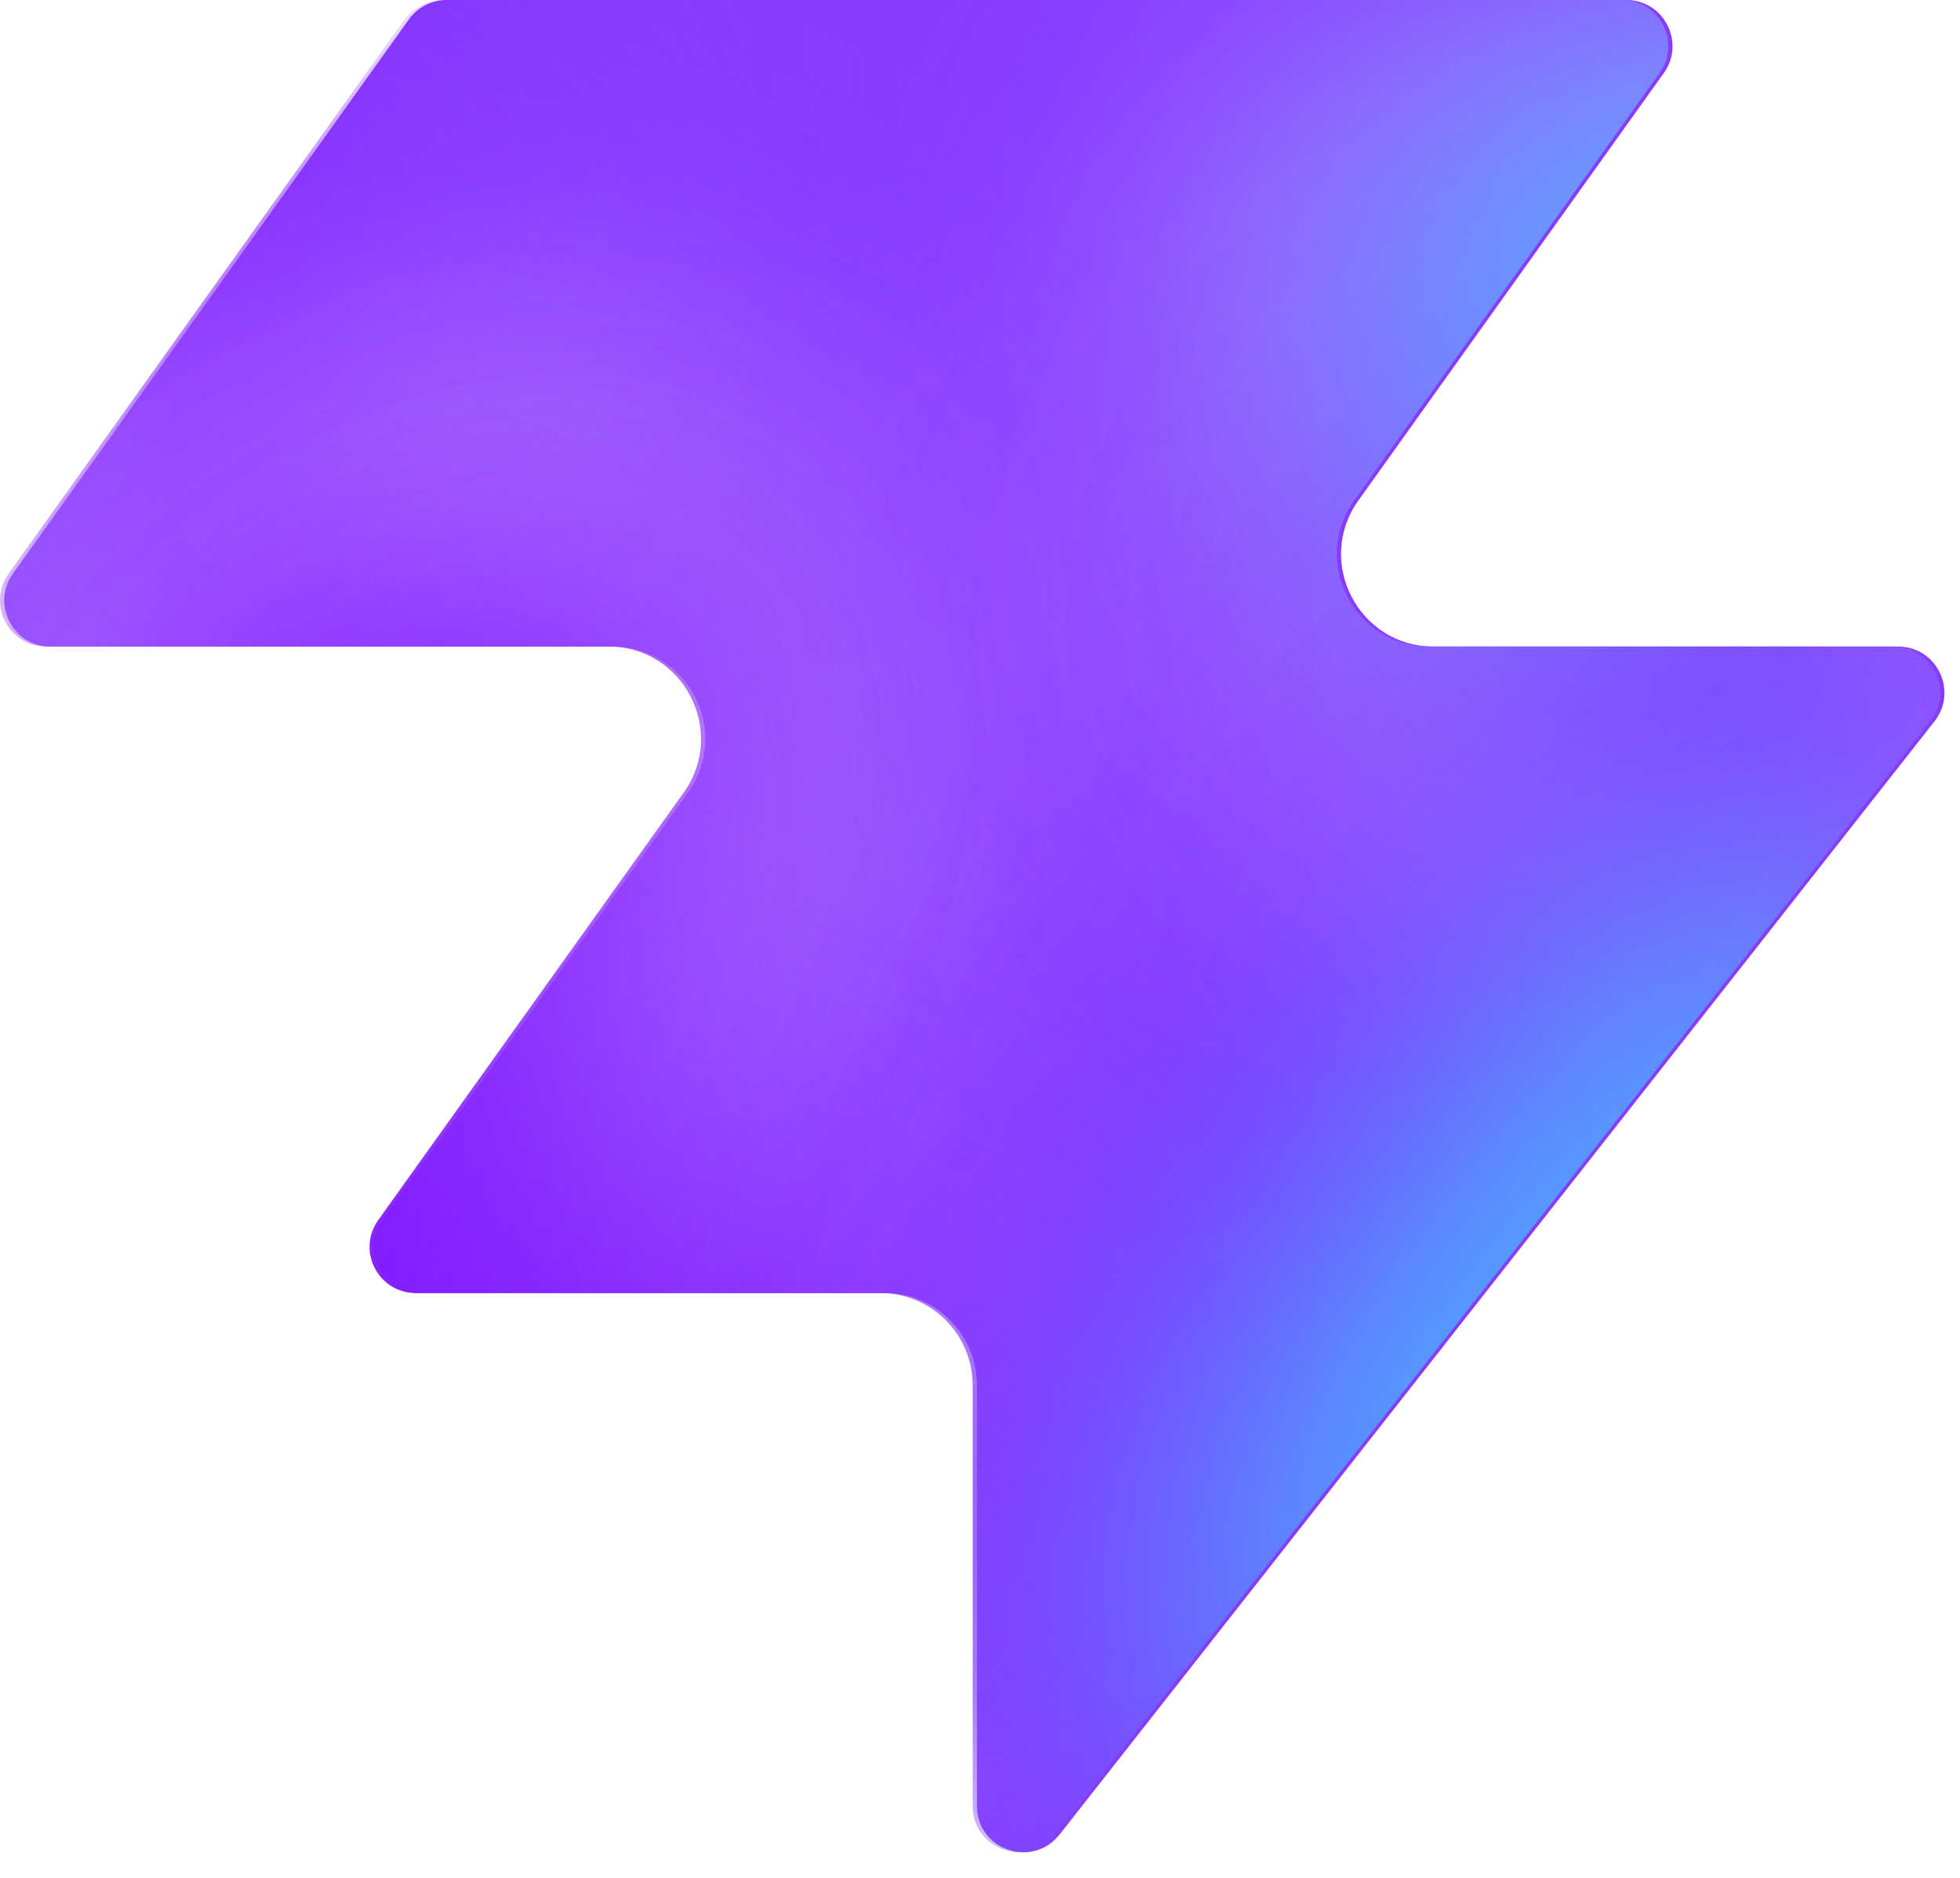
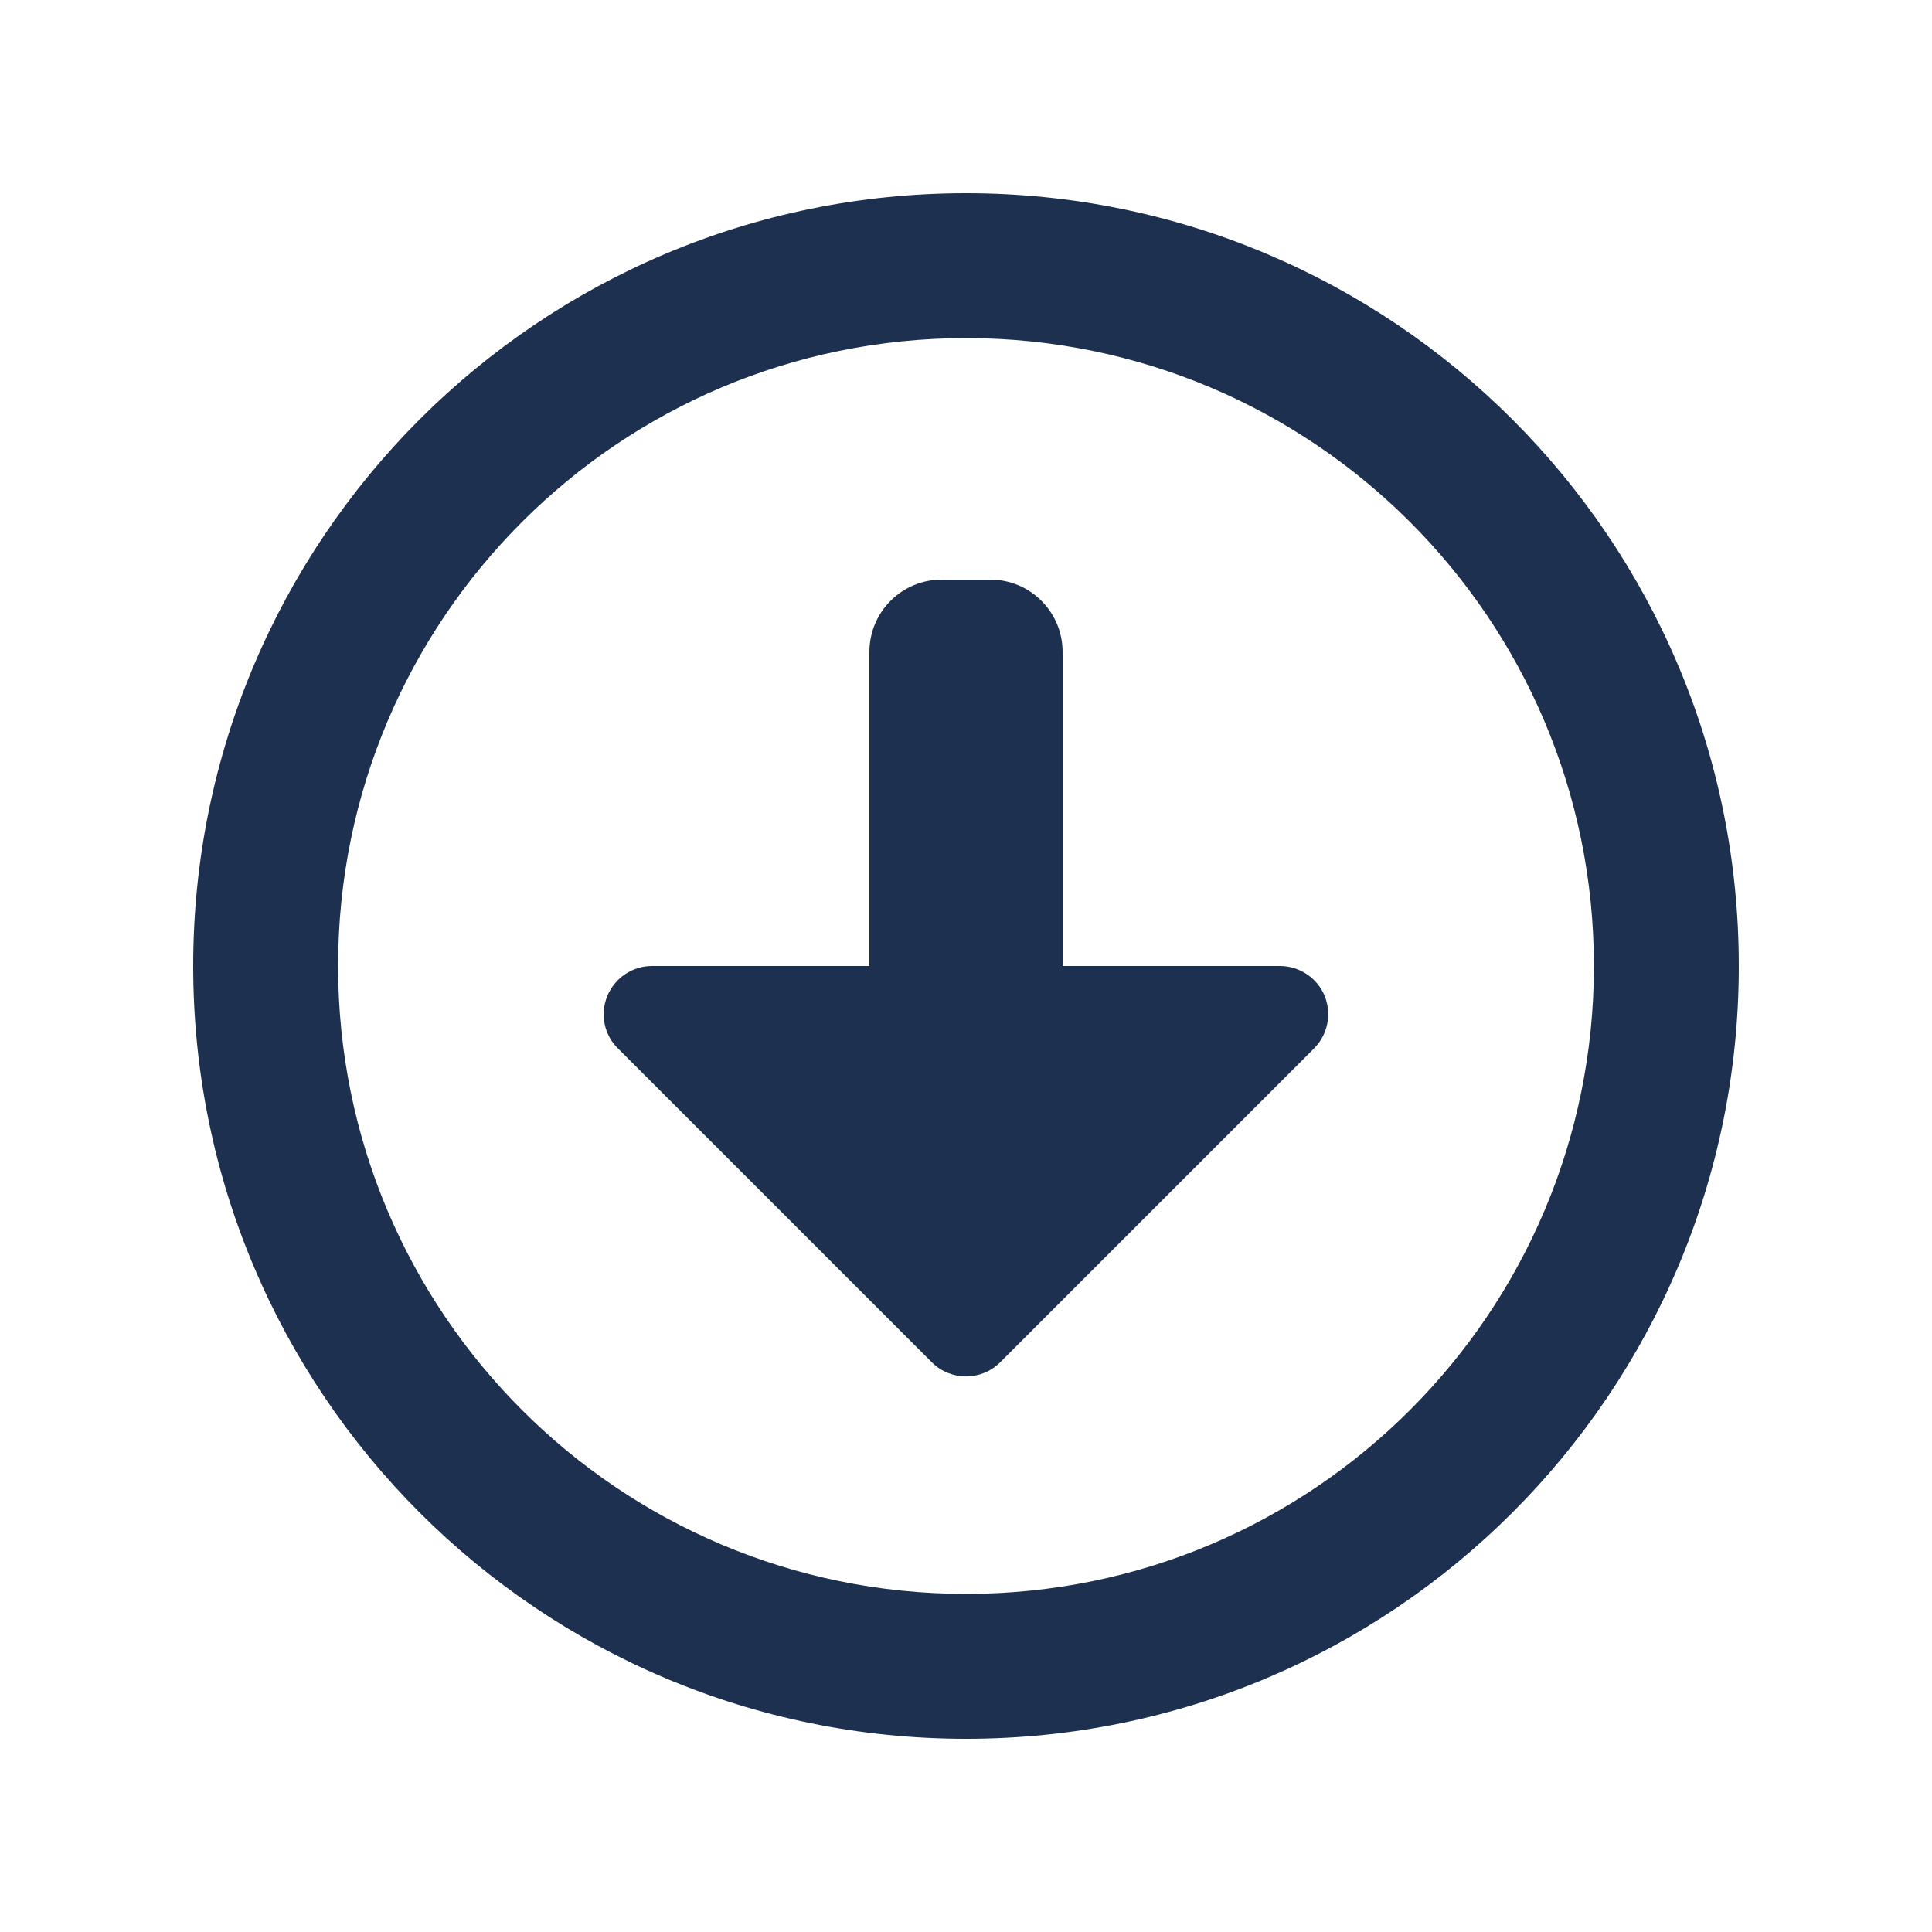
- <svg xmlns="http://www.w3.org/2000/svg" width="48" height="46" fill="none" viewBox="0 0 48 46">
-   <path fill="#863bff" d="M25.946 44.938c-.664.845-2.021.375-2.021-.698V33.937a2.26 2.26 0 0 0-2.262-2.262H10.287c-.92 0-1.456-1.04-.92-1.788l7.48-10.471c1.07-1.497 0-3.578-1.842-3.578H1.237c-.92 0-1.456-1.04-.92-1.788L10.013.474c.214-.297.556-.474.92-.474h28.894c.92 0 1.456 1.04.92 1.788l-7.48 10.471c-1.07 1.498 0 3.579 1.842 3.579h11.377c.943 0 1.473 1.088.89 1.83L25.947 44.94z" style="fill:#863bff;fill:color(display-p3 .525 .23 1);fill-opacity:1" />
-   <mask id="a" width="48" height="46" x="0" y="0" maskUnits="userSpaceOnUse" style="mask-type:alpha">
-     <path fill="#000" d="M25.842 44.938c-.664.844-2.021.375-2.021-.698V33.937a2.26 2.26 0 0 0-2.262-2.262H10.183c-.92 0-1.456-1.04-.92-1.788l7.48-10.471c1.07-1.498 0-3.579-1.842-3.579H1.133c-.92 0-1.456-1.04-.92-1.787L9.91.473c.214-.297.556-.474.92-.474h28.894c.92 0 1.456 1.04.92 1.788l-7.48 10.471c-1.07 1.498 0 3.578 1.842 3.578h11.377c.943 0 1.473 1.088.89 1.832L25.843 44.94z" style="fill:#000;fill-opacity:1" />
-   </mask>
-   <g mask="url(#a)">
-     <g filter="url(#b)">
-       <ellipse cx="5.508" cy="14.704" fill="#ede6ff" rx="5.508" ry="14.704" style="fill:#ede6ff;fill:color(display-p3 .927 .903 1);fill-opacity:1" transform="matrix(.00324 1 1 -.00324 -4.47 31.516)" />
-     </g>
-     <g filter="url(#c)">
-       <ellipse cx="10.399" cy="29.851" fill="#ede6ff" rx="10.399" ry="29.851" style="fill:#ede6ff;fill:color(display-p3 .927 .903 1);fill-opacity:1" transform="matrix(.00324 1 1 -.00324 -39.328 7.883)" />
-     </g>
-     <g filter="url(#d)">
-       <ellipse cx="5.508" cy="30.487" fill="#7e14ff" rx="5.508" ry="30.487" style="fill:#7e14ff;fill:color(display-p3 .492 .077 1);fill-opacity:1" transform="rotate(89.814 -25.913 -14.639)scale(1 -1)" />
-     </g>
-     <g filter="url(#e)">
-       <ellipse cx="5.508" cy="30.599" fill="#7e14ff" rx="5.508" ry="30.599" style="fill:#7e14ff;fill:color(display-p3 .492 .077 1);fill-opacity:1" transform="rotate(89.814 -32.644 -3.334)scale(1 -1)" />
-     </g>
-     <g filter="url(#f)">
-       <ellipse cx="5.508" cy="30.599" fill="#7e14ff" rx="5.508" ry="30.599" style="fill:#7e14ff;fill:color(display-p3 .492 .077 1);fill-opacity:1" transform="matrix(.00324 1 1 -.00324 -34.34 30.47)" />
-     </g>
-     <g filter="url(#g)">
-       <ellipse cx="14.072" cy="22.078" fill="#ede6ff" rx="14.072" ry="22.078" style="fill:#ede6ff;fill:color(display-p3 .927 .903 1);fill-opacity:1" transform="rotate(93.35 24.506 48.493)scale(-1 1)" />
-     </g>
-     <g filter="url(#h)">
-       <ellipse cx="3.47" cy="21.501" fill="#7e14ff" rx="3.47" ry="21.501" style="fill:#7e14ff;fill:color(display-p3 .492 .077 1);fill-opacity:1" transform="rotate(89.009 28.708 47.59)scale(-1 1)" />
-     </g>
-     <g filter="url(#i)">
-       <ellipse cx="3.47" cy="21.501" fill="#7e14ff" rx="3.47" ry="21.501" style="fill:#7e14ff;fill:color(display-p3 .492 .077 1);fill-opacity:1" transform="rotate(89.009 28.708 47.59)scale(-1 1)" />
-     </g>
-     <g filter="url(#j)">
-       <ellipse cx=".387" cy="8.972" fill="#7e14ff" rx="4.407" ry="29.108" style="fill:#7e14ff;fill:color(display-p3 .492 .077 1);fill-opacity:1" transform="rotate(39.51 .387 8.972)" />
-     </g>
-     <g filter="url(#k)">
-       <ellipse cx="47.523" cy="-6.092" fill="#7e14ff" rx="4.407" ry="29.108" style="fill:#7e14ff;fill:color(display-p3 .492 .077 1);fill-opacity:1" transform="rotate(37.892 47.523 -6.092)" />
-     </g>
-     <g filter="url(#l)">
-       <ellipse cx="41.412" cy="6.333" fill="#47bfff" rx="5.971" ry="9.665" style="fill:#47bfff;fill:color(display-p3 .28 .748 1);fill-opacity:1" transform="rotate(37.892 41.412 6.333)" />
-     </g>
-     <g filter="url(#m)">
-       <ellipse cx="-1.879" cy="38.332" fill="#7e14ff" rx="4.407" ry="29.108" style="fill:#7e14ff;fill:color(display-p3 .492 .077 1);fill-opacity:1" transform="rotate(37.892 -1.88 38.332)" />
-     </g>
-     <g filter="url(#n)">
-       <ellipse cx="-1.879" cy="38.332" fill="#7e14ff" rx="4.407" ry="29.108" style="fill:#7e14ff;fill:color(display-p3 .492 .077 1);fill-opacity:1" transform="rotate(37.892 -1.88 38.332)" />
-     </g>
-     <g filter="url(#o)">
-       <ellipse cx="35.651" cy="29.907" fill="#7e14ff" rx="4.407" ry="29.108" style="fill:#7e14ff;fill:color(display-p3 .492 .077 1);fill-opacity:1" transform="rotate(37.892 35.651 29.907)" />
-     </g>
-     <g filter="url(#p)">
-       <ellipse cx="38.418" cy="32.4" fill="#47bfff" rx="5.971" ry="15.297" style="fill:#47bfff;fill:color(display-p3 .28 .748 1);fill-opacity:1" transform="rotate(37.892 38.418 32.4)" />
-     </g>
-   </g>
-   <defs>
-     <filter id="b" width="60.045" height="41.654" x="-19.77" y="16.149" color-interpolation-filters="sRGB" filterUnits="userSpaceOnUse">
-       <feFlood flood-opacity="0" result="BackgroundImageFix" />
-       <feBlend in="SourceGraphic" in2="BackgroundImageFix" result="shape" />
-       <feGaussianBlur result="effect1_foregroundBlur_2002_17158" stdDeviation="7.659" />
-     </filter>
-     <filter id="c" width="90.34" height="51.437" x="-54.613" y="-7.533" color-interpolation-filters="sRGB" filterUnits="userSpaceOnUse">
-       <feFlood flood-opacity="0" result="BackgroundImageFix" />
-       <feBlend in="SourceGraphic" in2="BackgroundImageFix" result="shape" />
-       <feGaussianBlur result="effect1_foregroundBlur_2002_17158" stdDeviation="7.659" />
-     </filter>
-     <filter id="d" width="79.355" height="29.4" x="-49.64" y="2.03" color-interpolation-filters="sRGB" filterUnits="userSpaceOnUse">
-       <feFlood flood-opacity="0" result="BackgroundImageFix" />
-       <feBlend in="SourceGraphic" in2="BackgroundImageFix" result="shape" />
-       <feGaussianBlur result="effect1_foregroundBlur_2002_17158" stdDeviation="4.596" />
-     </filter>
-     <filter id="e" width="79.579" height="29.4" x="-45.045" y="20.029" color-interpolation-filters="sRGB" filterUnits="userSpaceOnUse">
-       <feFlood flood-opacity="0" result="BackgroundImageFix" />
-       <feBlend in="SourceGraphic" in2="BackgroundImageFix" result="shape" />
-       <feGaussianBlur result="effect1_foregroundBlur_2002_17158" stdDeviation="4.596" />
-     </filter>
-     <filter id="f" width="79.579" height="29.4" x="-43.513" y="21.178" color-interpolation-filters="sRGB" filterUnits="userSpaceOnUse">
-       <feFlood flood-opacity="0" result="BackgroundImageFix" />
-       <feBlend in="SourceGraphic" in2="BackgroundImageFix" result="shape" />
-       <feGaussianBlur result="effect1_foregroundBlur_2002_17158" stdDeviation="4.596" />
-     </filter>
-     <filter id="g" width="74.749" height="58.852" x="15.756" y="-17.901" color-interpolation-filters="sRGB" filterUnits="userSpaceOnUse">
-       <feFlood flood-opacity="0" result="BackgroundImageFix" />
-       <feBlend in="SourceGraphic" in2="BackgroundImageFix" result="shape" />
-       <feGaussianBlur result="effect1_foregroundBlur_2002_17158" stdDeviation="7.659" />
-     </filter>
-     <filter id="h" width="61.377" height="25.362" x="23.548" y="2.284" color-interpolation-filters="sRGB" filterUnits="userSpaceOnUse">
-       <feFlood flood-opacity="0" result="BackgroundImageFix" />
-       <feBlend in="SourceGraphic" in2="BackgroundImageFix" result="shape" />
-       <feGaussianBlur result="effect1_foregroundBlur_2002_17158" stdDeviation="4.596" />
-     </filter>
-     <filter id="i" width="61.377" height="25.362" x="23.548" y="2.284" color-interpolation-filters="sRGB" filterUnits="userSpaceOnUse">
-       <feFlood flood-opacity="0" result="BackgroundImageFix" />
-       <feBlend in="SourceGraphic" in2="BackgroundImageFix" result="shape" />
-       <feGaussianBlur result="effect1_foregroundBlur_2002_17158" stdDeviation="4.596" />
-     </filter>
-     <filter id="j" width="56.045" height="63.649" x="-27.636" y="-22.853" color-interpolation-filters="sRGB" filterUnits="userSpaceOnUse">
-       <feFlood flood-opacity="0" result="BackgroundImageFix" />
-       <feBlend in="SourceGraphic" in2="BackgroundImageFix" result="shape" />
-       <feGaussianBlur result="effect1_foregroundBlur_2002_17158" stdDeviation="4.596" />
-     </filter>
-     <filter id="k" width="54.814" height="64.646" x="20.116" y="-38.415" color-interpolation-filters="sRGB" filterUnits="userSpaceOnUse">
-       <feFlood flood-opacity="0" result="BackgroundImageFix" />
-       <feBlend in="SourceGraphic" in2="BackgroundImageFix" result="shape" />
-       <feGaussianBlur result="effect1_foregroundBlur_2002_17158" stdDeviation="4.596" />
-     </filter>
-     <filter id="l" width="33.541" height="35.313" x="24.641" y="-11.323" color-interpolation-filters="sRGB" filterUnits="userSpaceOnUse">
-       <feFlood flood-opacity="0" result="BackgroundImageFix" />
-       <feBlend in="SourceGraphic" in2="BackgroundImageFix" result="shape" />
-       <feGaussianBlur result="effect1_foregroundBlur_2002_17158" stdDeviation="4.596" />
-     </filter>
-     <filter id="m" width="54.814" height="64.646" x="-29.286" y="6.009" color-interpolation-filters="sRGB" filterUnits="userSpaceOnUse">
-       <feFlood flood-opacity="0" result="BackgroundImageFix" />
-       <feBlend in="SourceGraphic" in2="BackgroundImageFix" result="shape" />
-       <feGaussianBlur result="effect1_foregroundBlur_2002_17158" stdDeviation="4.596" />
-     </filter>
-     <filter id="n" width="54.814" height="64.646" x="-29.286" y="6.009" color-interpolation-filters="sRGB" filterUnits="userSpaceOnUse">
-       <feFlood flood-opacity="0" result="BackgroundImageFix" />
-       <feBlend in="SourceGraphic" in2="BackgroundImageFix" result="shape" />
-       <feGaussianBlur result="effect1_foregroundBlur_2002_17158" stdDeviation="4.596" />
-     </filter>
-     <filter id="o" width="54.814" height="64.646" x="8.244" y="-2.416" color-interpolation-filters="sRGB" filterUnits="userSpaceOnUse">
-       <feFlood flood-opacity="0" result="BackgroundImageFix" />
-       <feBlend in="SourceGraphic" in2="BackgroundImageFix" result="shape" />
-       <feGaussianBlur result="effect1_foregroundBlur_2002_17158" stdDeviation="4.596" />
-     </filter>
-     <filter id="p" width="39.409" height="43.623" x="18.713" y="10.588" color-interpolation-filters="sRGB" filterUnits="userSpaceOnUse">
-       <feFlood flood-opacity="0" result="BackgroundImageFix" />
-       <feBlend in="SourceGraphic" in2="BackgroundImageFix" result="shape" />
-       <feGaussianBlur result="effect1_foregroundBlur_2002_17158" stdDeviation="4.596" />
-     </filter>
-   </defs>
+ <svg xmlns="http://www.w3.org/2000/svg" viewBox="0 0 640 640">
+   <path fill="rgb(30, 48, 80)" d="M320 528C205.1 528 112 434.9 112 320C112 205.1 205.1 112 320 112C434.9 112 528 205.1 528 320C528 434.9 434.9 528 320 528zM320 64C178.6 64 64 178.6 64 320C64 461.4 178.6 576 320 576C461.4 576 576 461.4 576 320C576 178.6 461.4 64 320 64zM308.7 451.3C314.9 457.5 325.1 457.5 331.3 451.3L435.3 347.3C439.9 342.7 441.2 335.8 438.8 329.9C436.4 324 430.5 320 424 320L352 320L352 216C352 202.7 341.3 192 328 192L312 192C298.7 192 288 202.7 288 216L288 320L216 320C209.5 320 203.7 323.9 201.2 329.9C198.7 335.9 200.1 342.8 204.7 347.3L308.7 451.3z" />
</svg>
